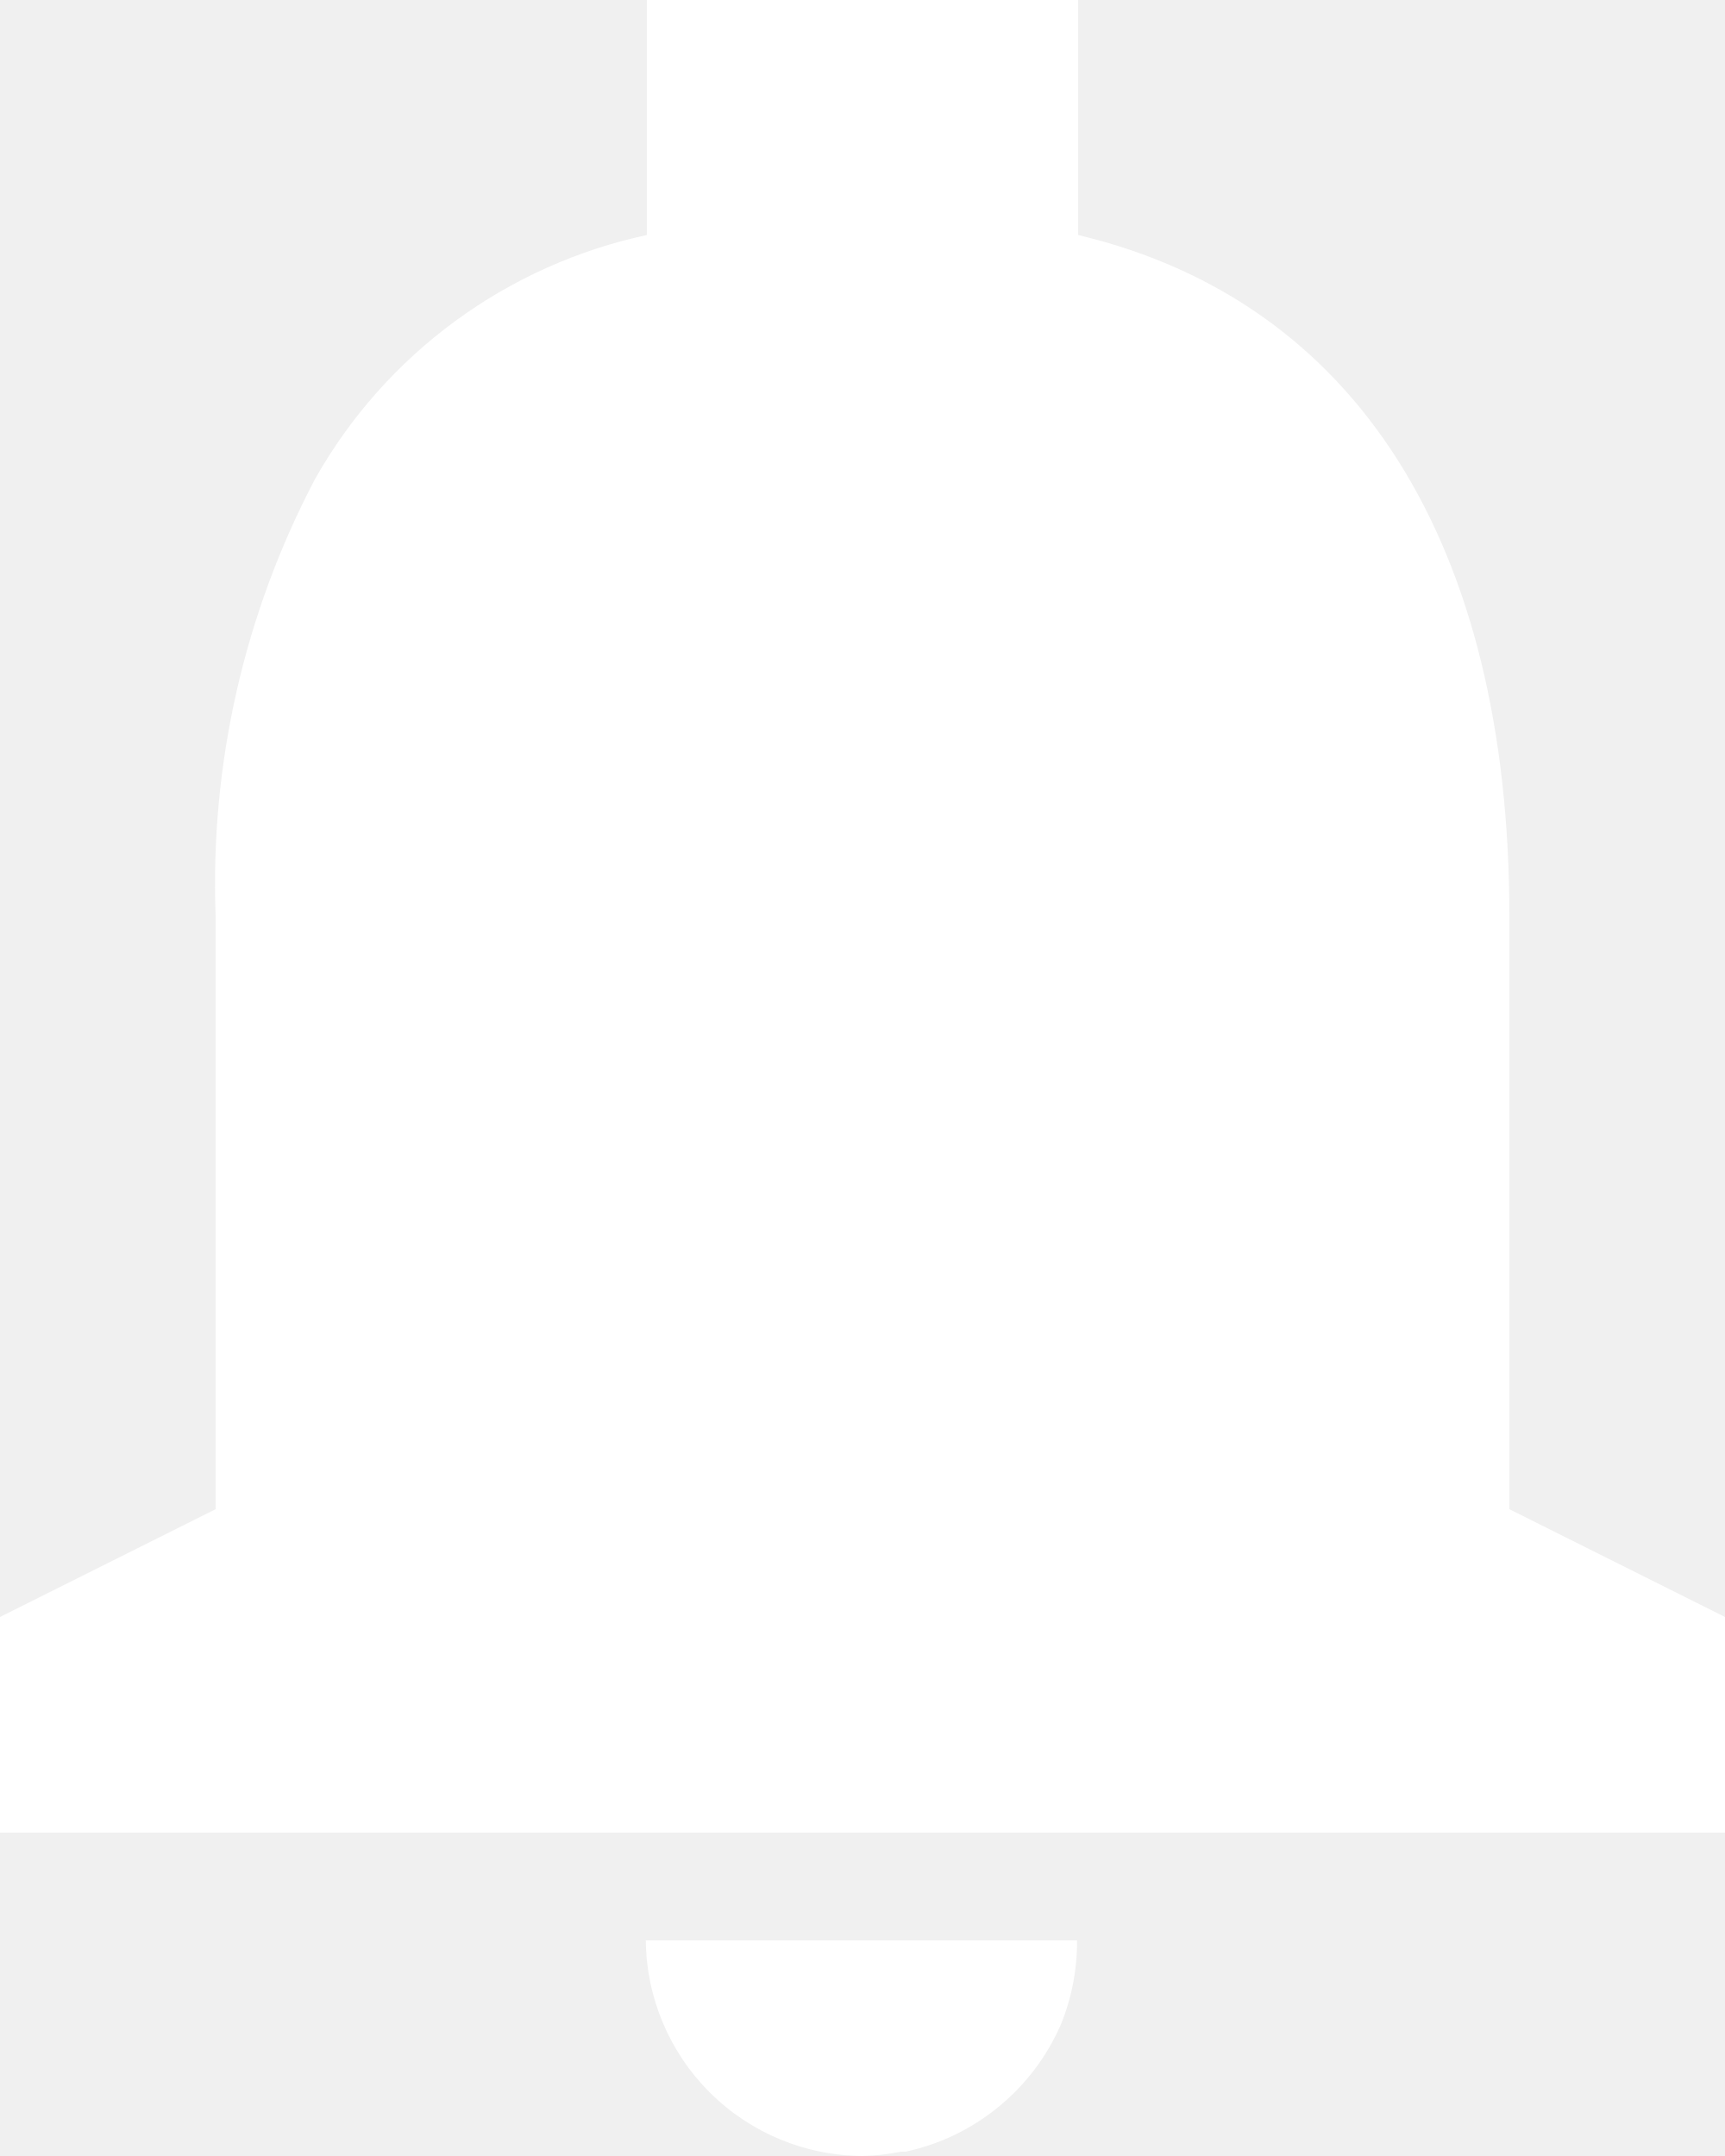
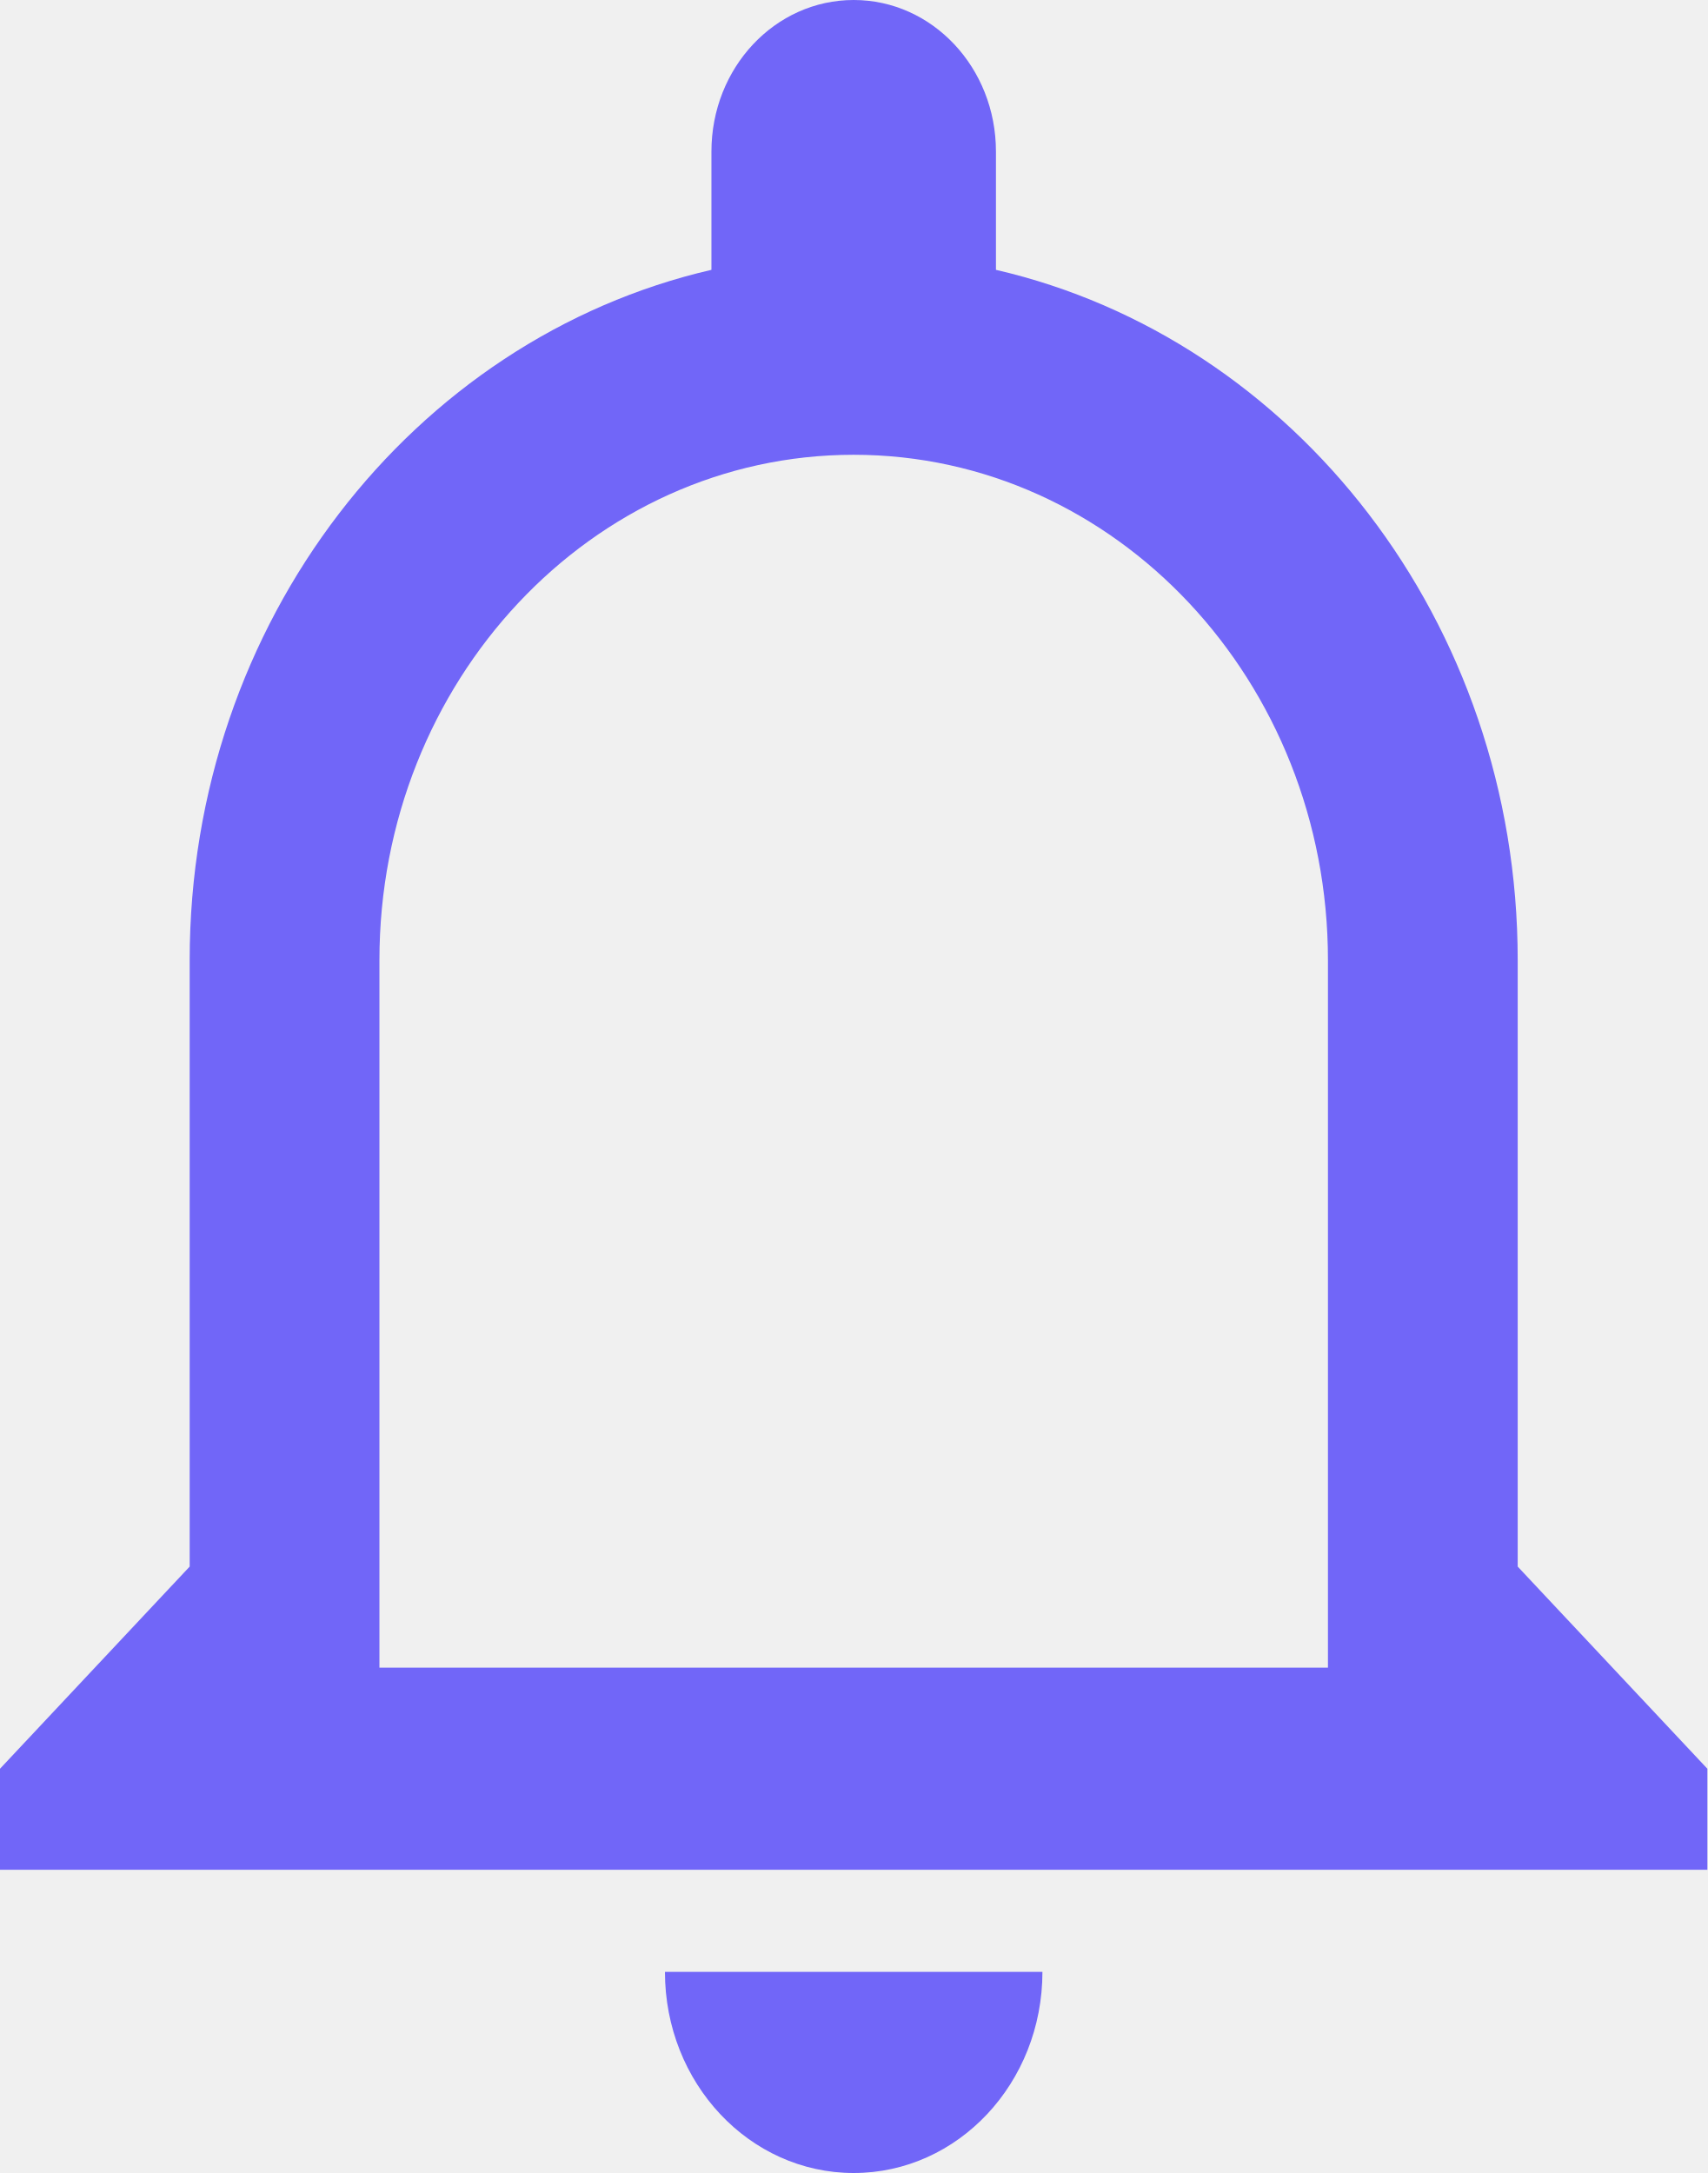
- <svg xmlns="http://www.w3.org/2000/svg" width="16" height="20" viewBox="0 0 16 20" fill="none">
-   <path d="M8 20C7.469 19.997 6.961 19.786 6.585 19.412C6.209 19.038 5.995 18.53 5.99 18H9.99C9.992 18.267 9.941 18.532 9.84 18.78C9.711 19.077 9.513 19.338 9.262 19.544C9.012 19.749 8.716 19.892 8.4 19.96H8.353C8.237 19.984 8.119 19.998 8 20ZM16 17H0V15L2 14V8.5C1.947 7.089 2.266 5.689 2.924 4.44C3.248 3.867 3.689 3.37 4.22 2.98C4.75 2.591 5.357 2.318 6 2.18V0H10V2.18C12.579 2.794 14 5.038 14 8.5V14L16 15V17Z" fill="white" />
+ <svg xmlns="http://www.w3.org/2000/svg" width="22" height="28" viewBox="0 0 22 28" fill="none">
+   <path d="M11 28C12.344 28 13.432 26.841 13.432 25.408H8.568C8.568 26.841 9.656 28 11 28ZM19.556 20.186V12.372C19.556 8.009 16.671 4.363 12.833 3.477V1.953C12.833 0.873 12.014 0 11 0C9.986 0 9.167 0.873 9.167 1.953V3.477C5.329 4.363 2.444 8.009 2.444 12.372V20.186L0 22.791V24.093H22V22.791L19.556 20.186ZM17.111 21.488H4.889V12.372C4.889 8.778 7.627 5.86 11 5.86C14.373 5.86 17.111 8.778 17.111 12.372V21.488Z" fill="#7166F8" />
</svg>
